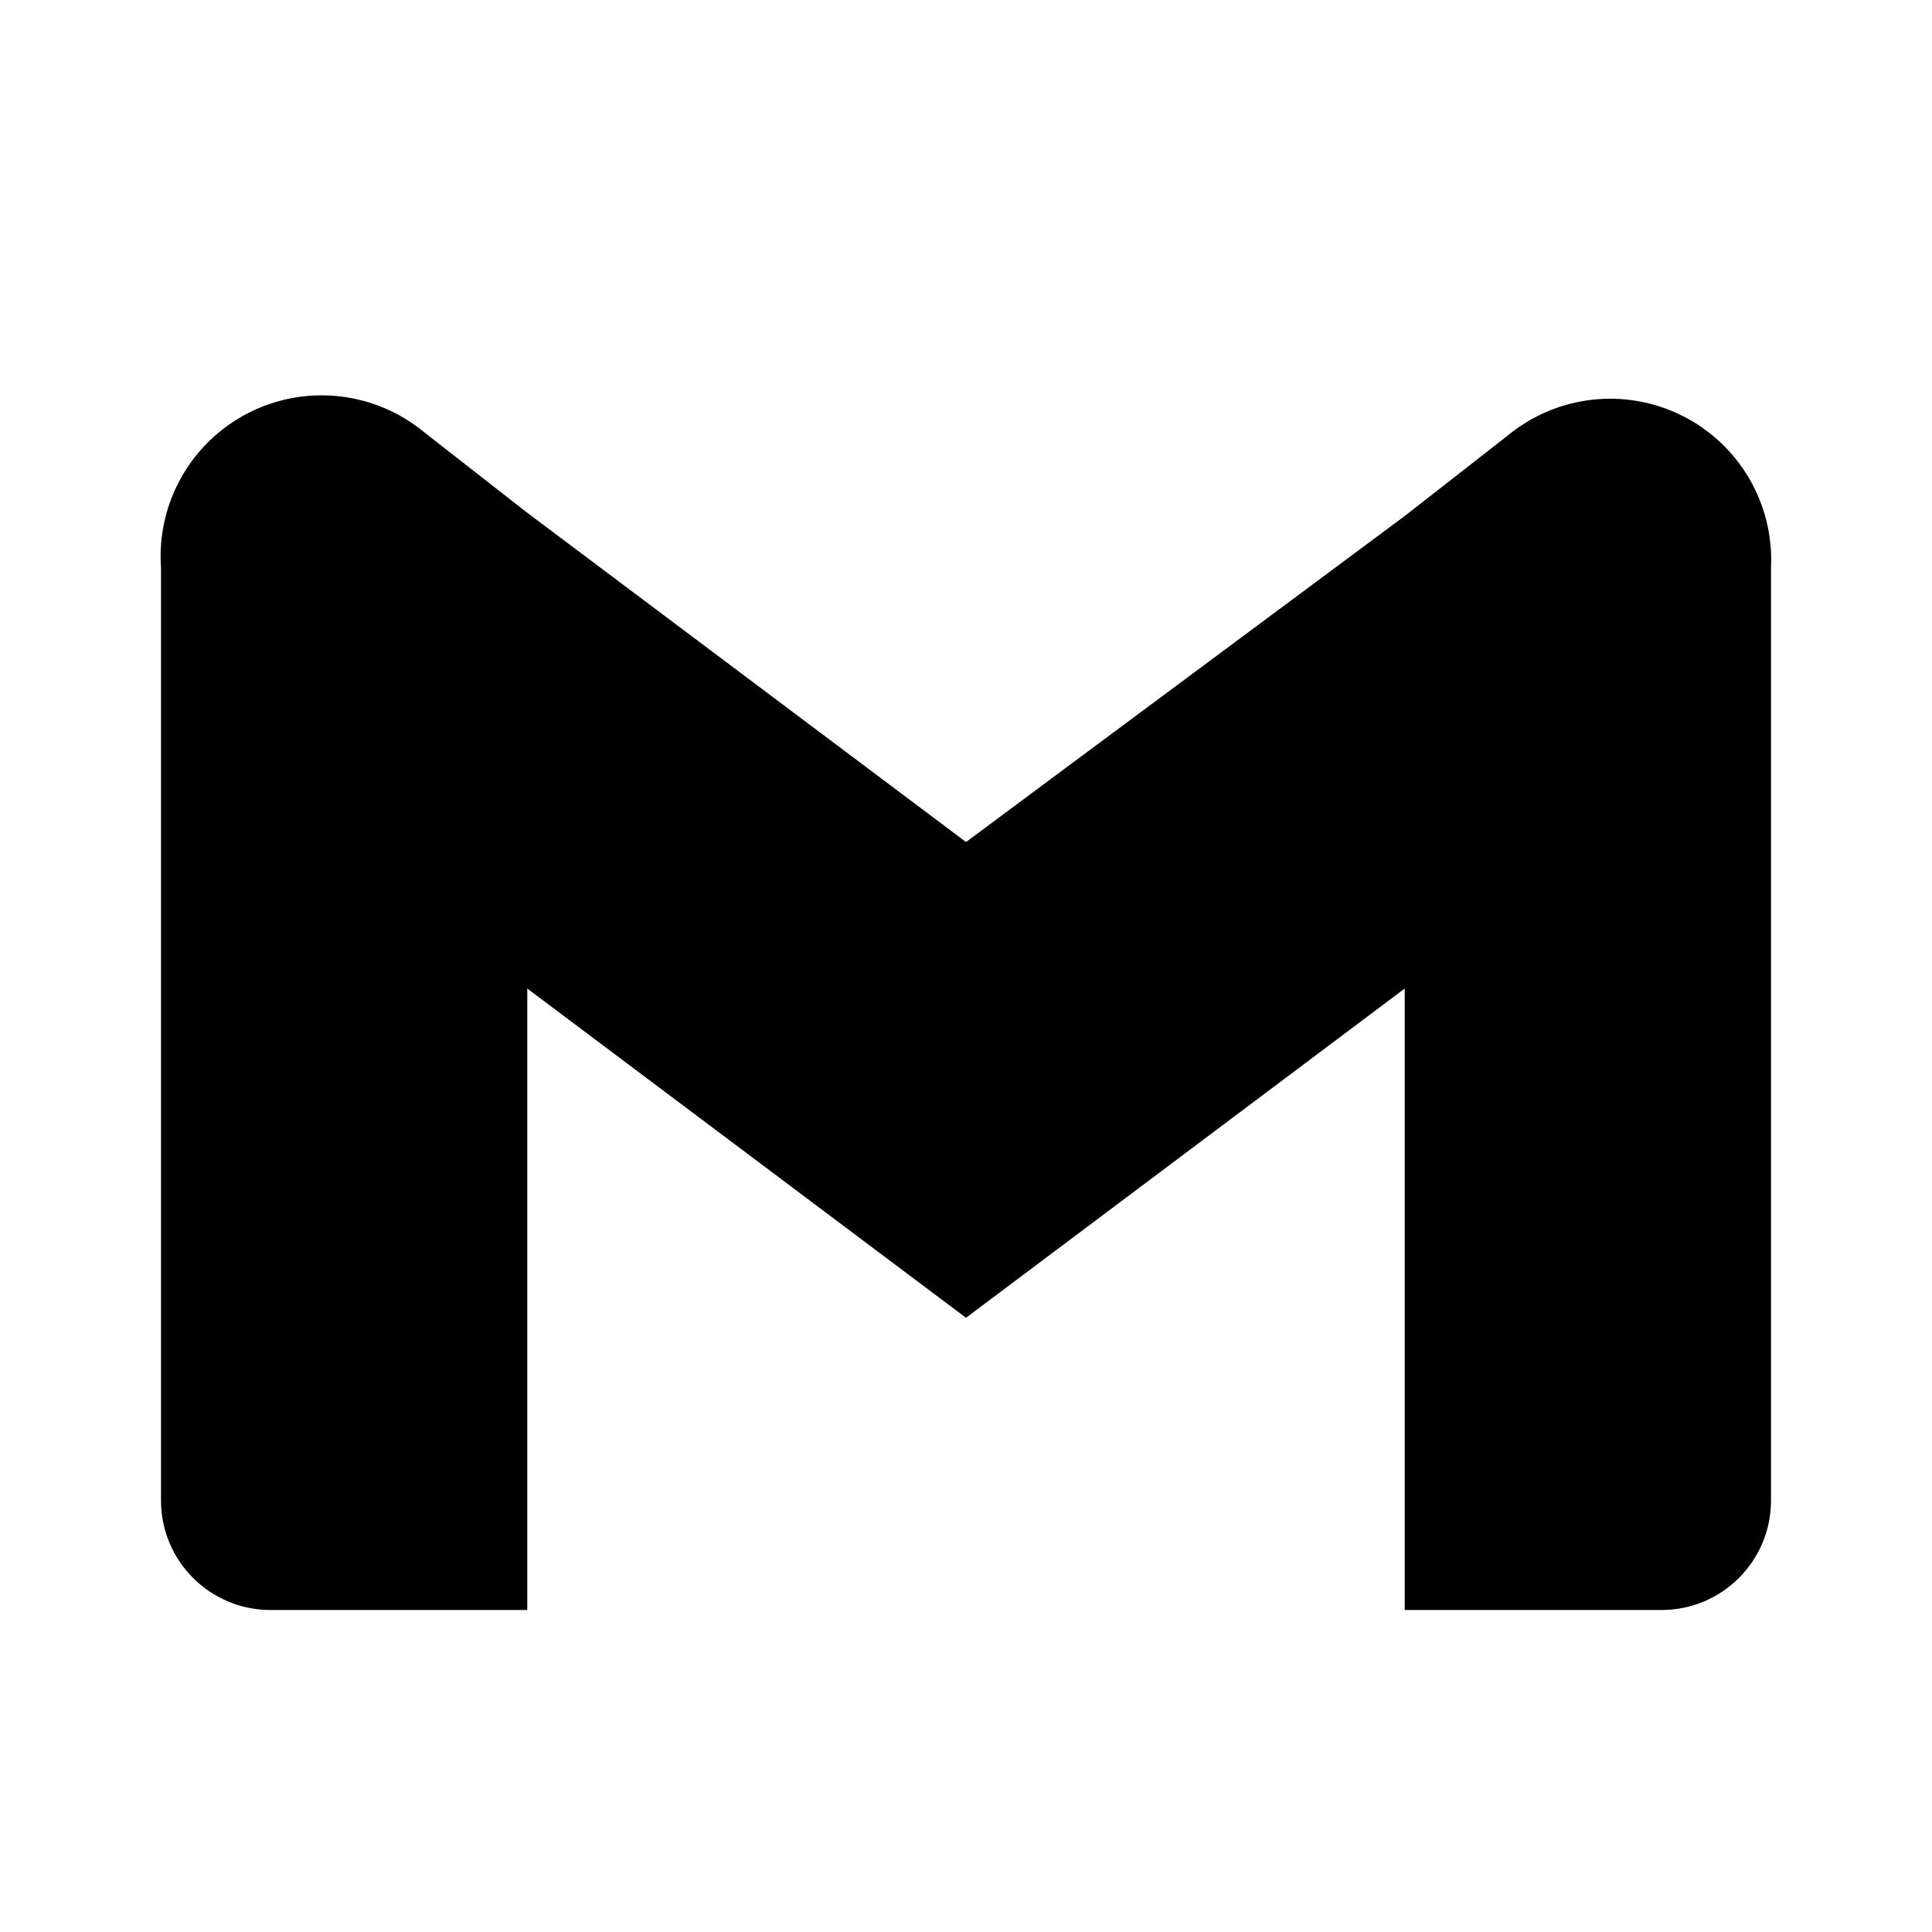
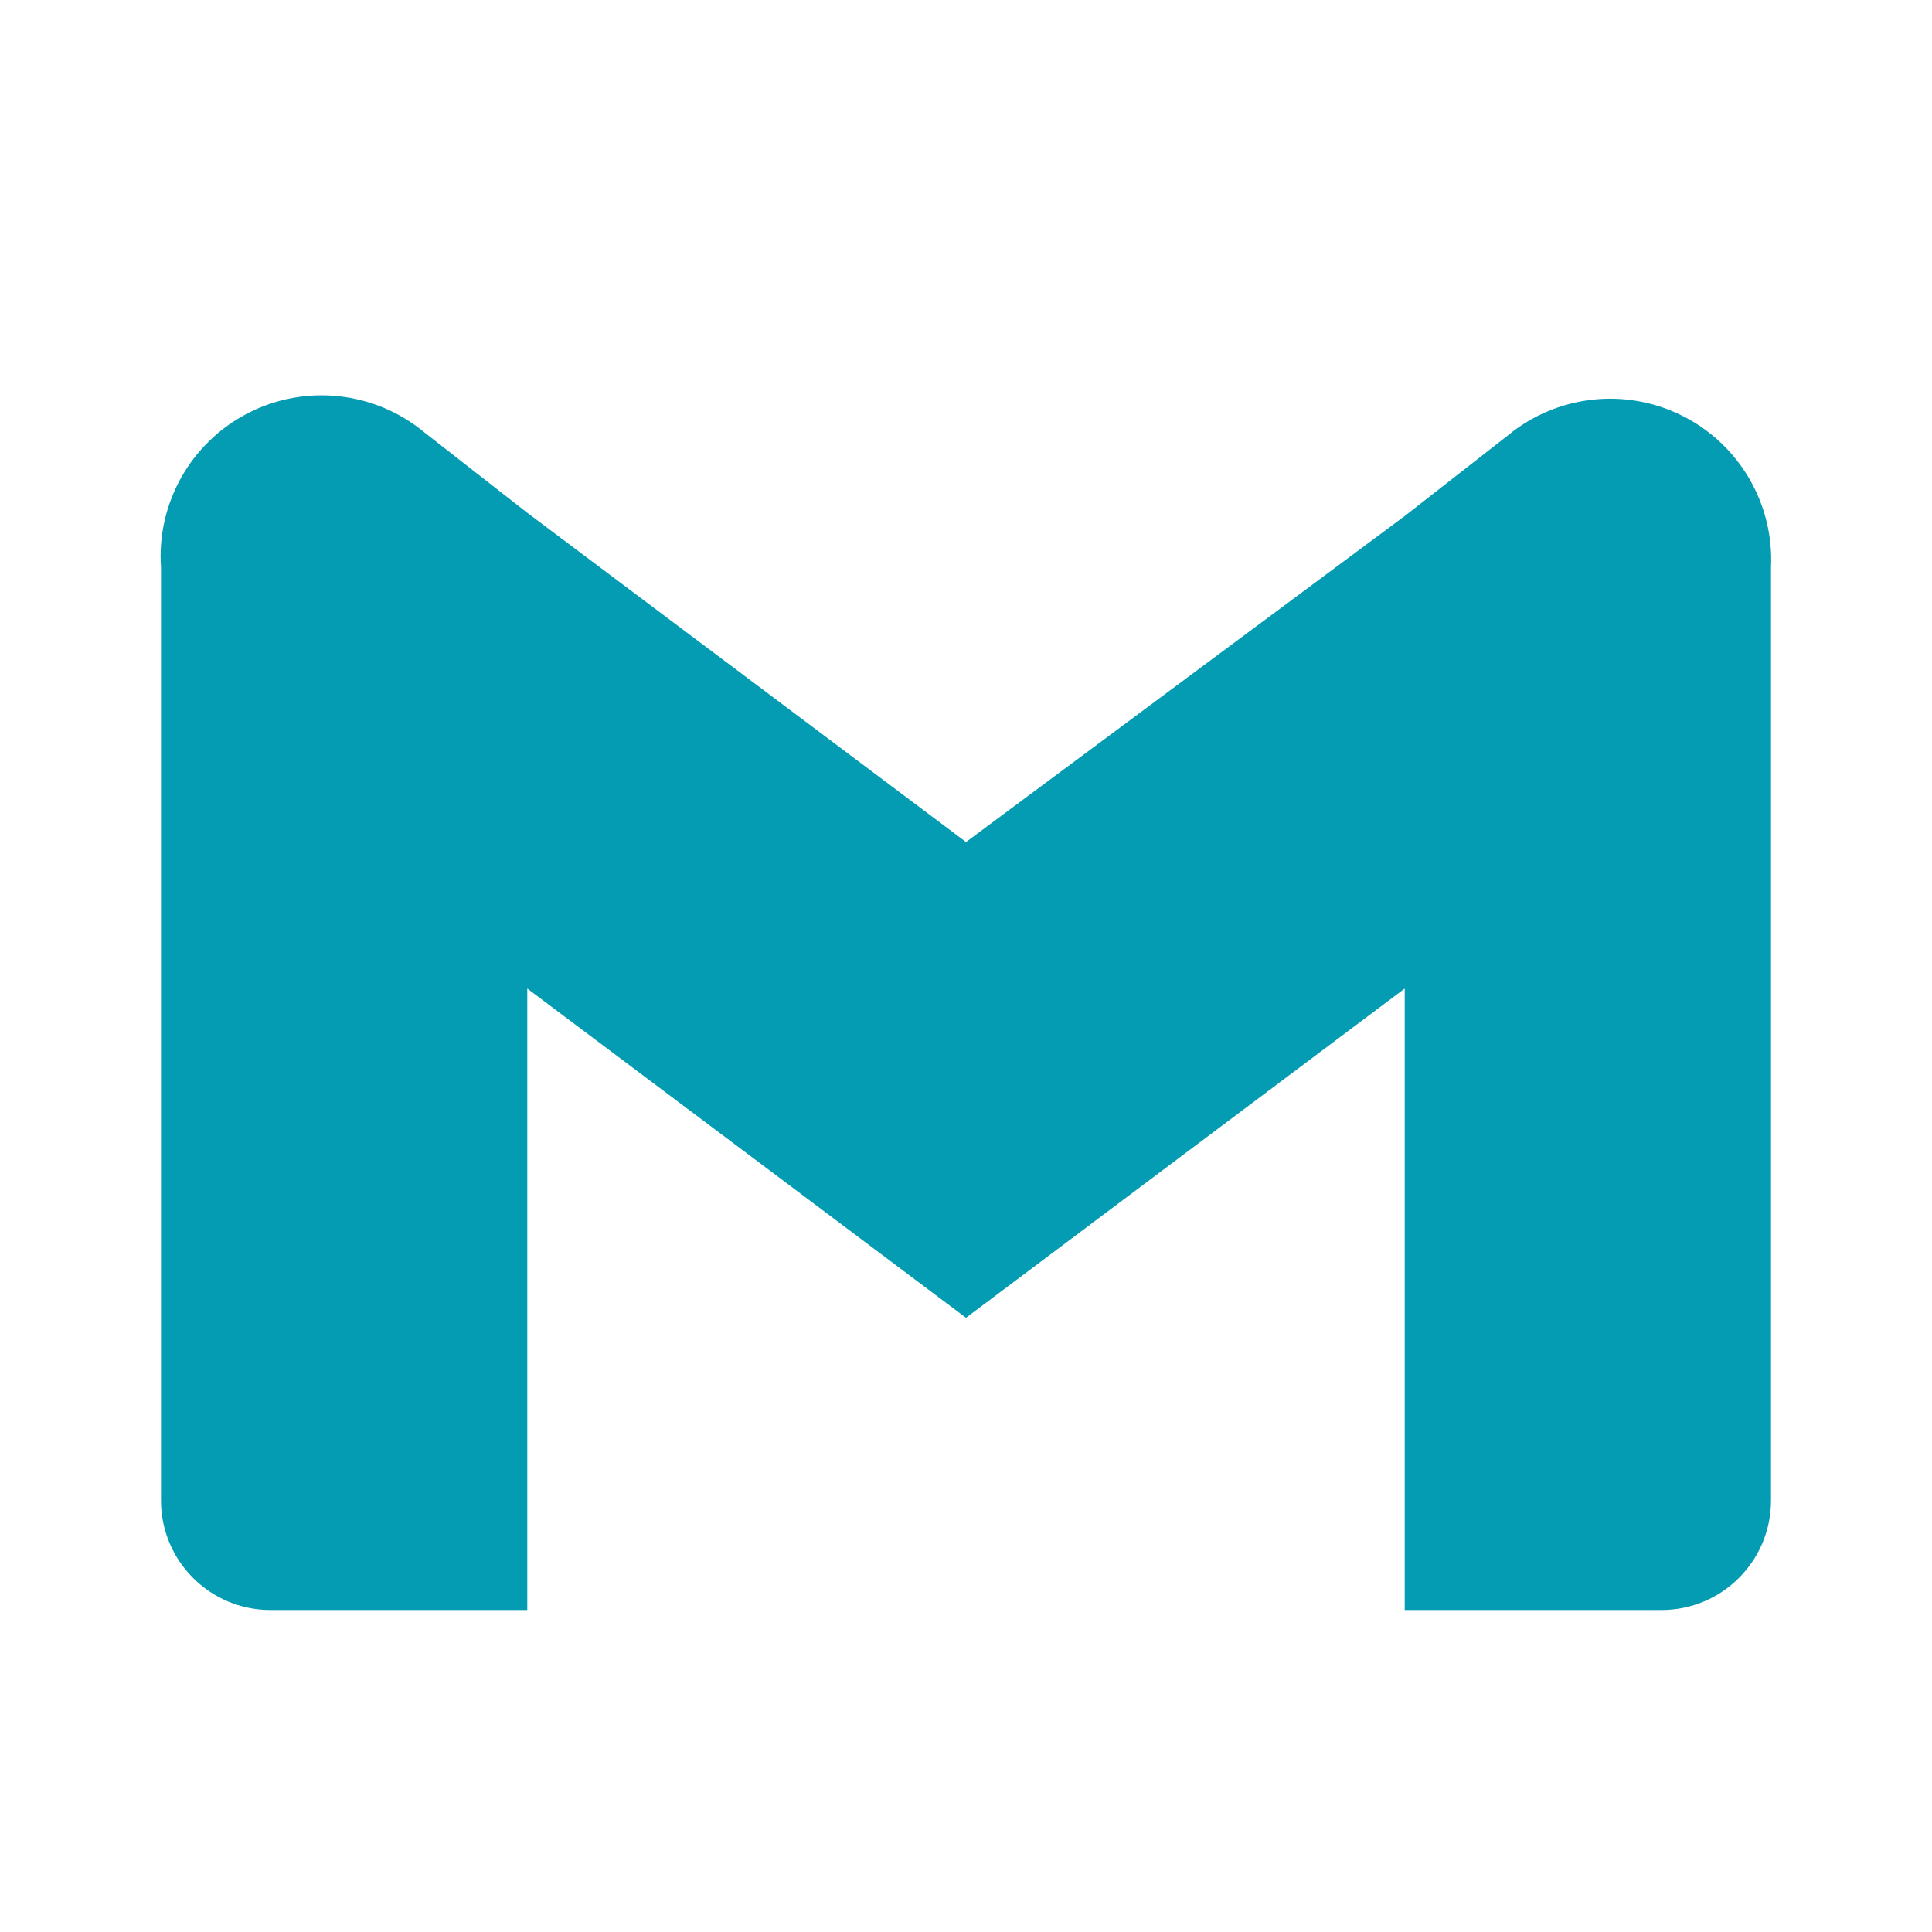
<svg xmlns="http://www.w3.org/2000/svg" width="128" height="128" viewBox="0 0 24 24">
-   <path fill="#000000" d="m18.73 5.41l-1.28 1L12 10.46L6.55 6.37l-1.28-1A2 2 0 0 0 2 7.05v11.59A1.36 1.36 0 0 0 3.36 20h3.19v-7.72L12 16.37l5.45-4.09V20h3.19A1.36 1.36 0 0 0 22 18.64V7.05a2 2 0 0 0-3.27-1.64z" />
+   <path fill="#049CB3" d="m18.73 5.41l-1.28 1L12 10.46L6.55 6.37l-1.28-1A2 2 0 0 0 2 7.05v11.59A1.36 1.36 0 0 0 3.36 20h3.19v-7.72L12 16.37l5.45-4.09V20h3.19A1.36 1.36 0 0 0 22 18.64V7.05a2 2 0 0 0-3.27-1.64z" />
</svg>
